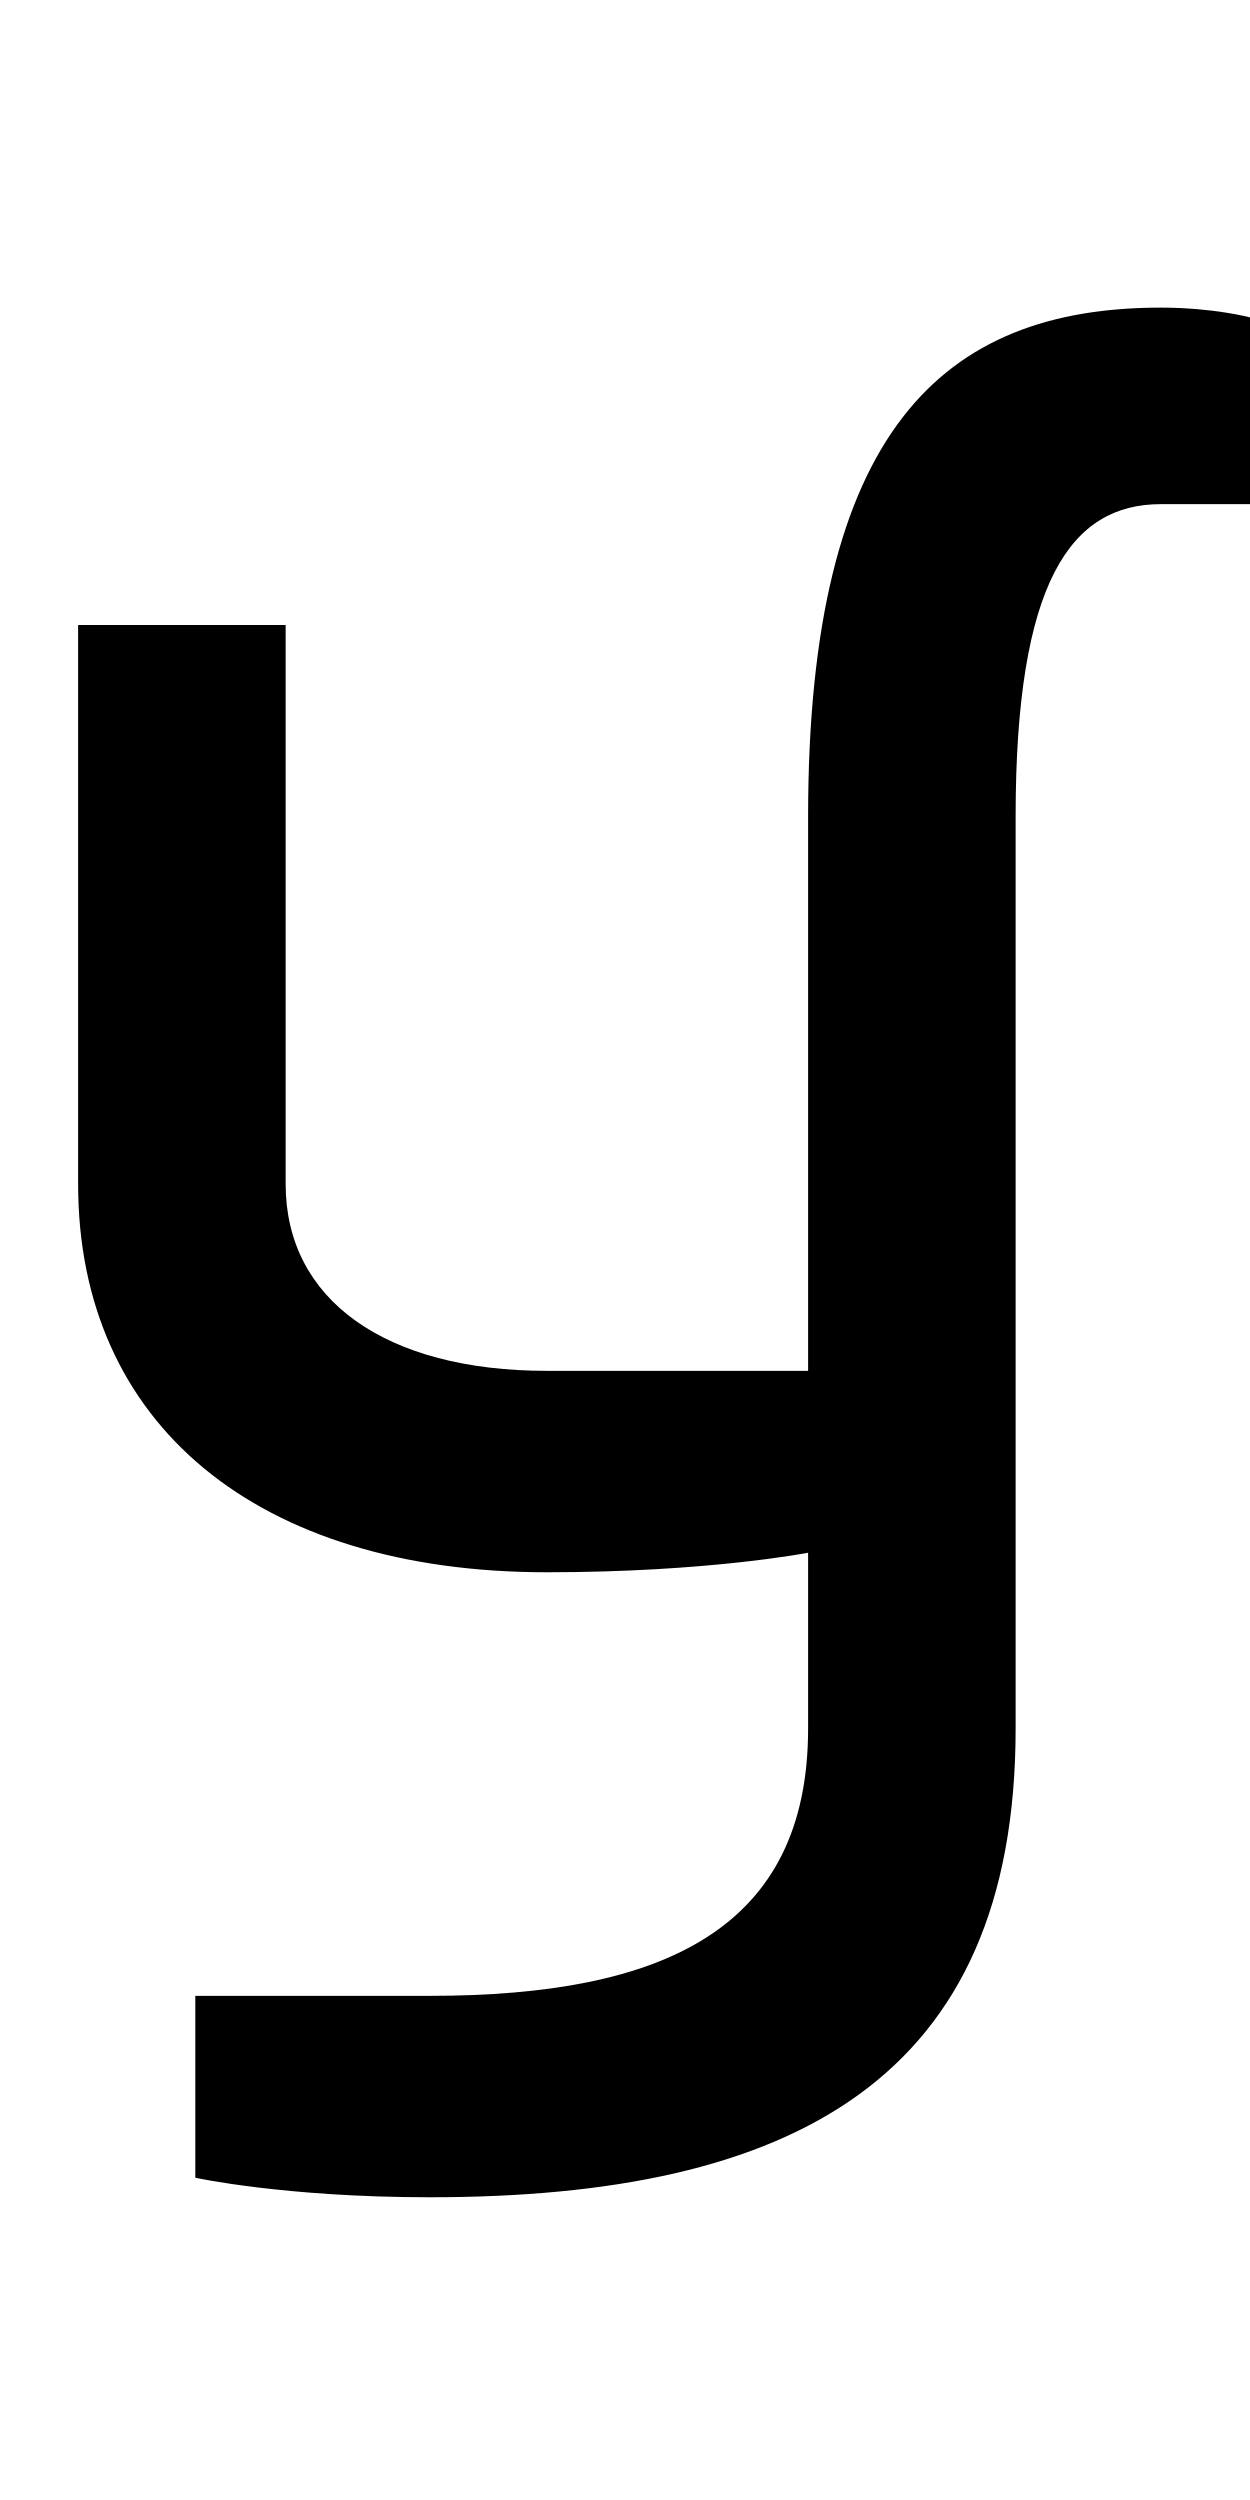
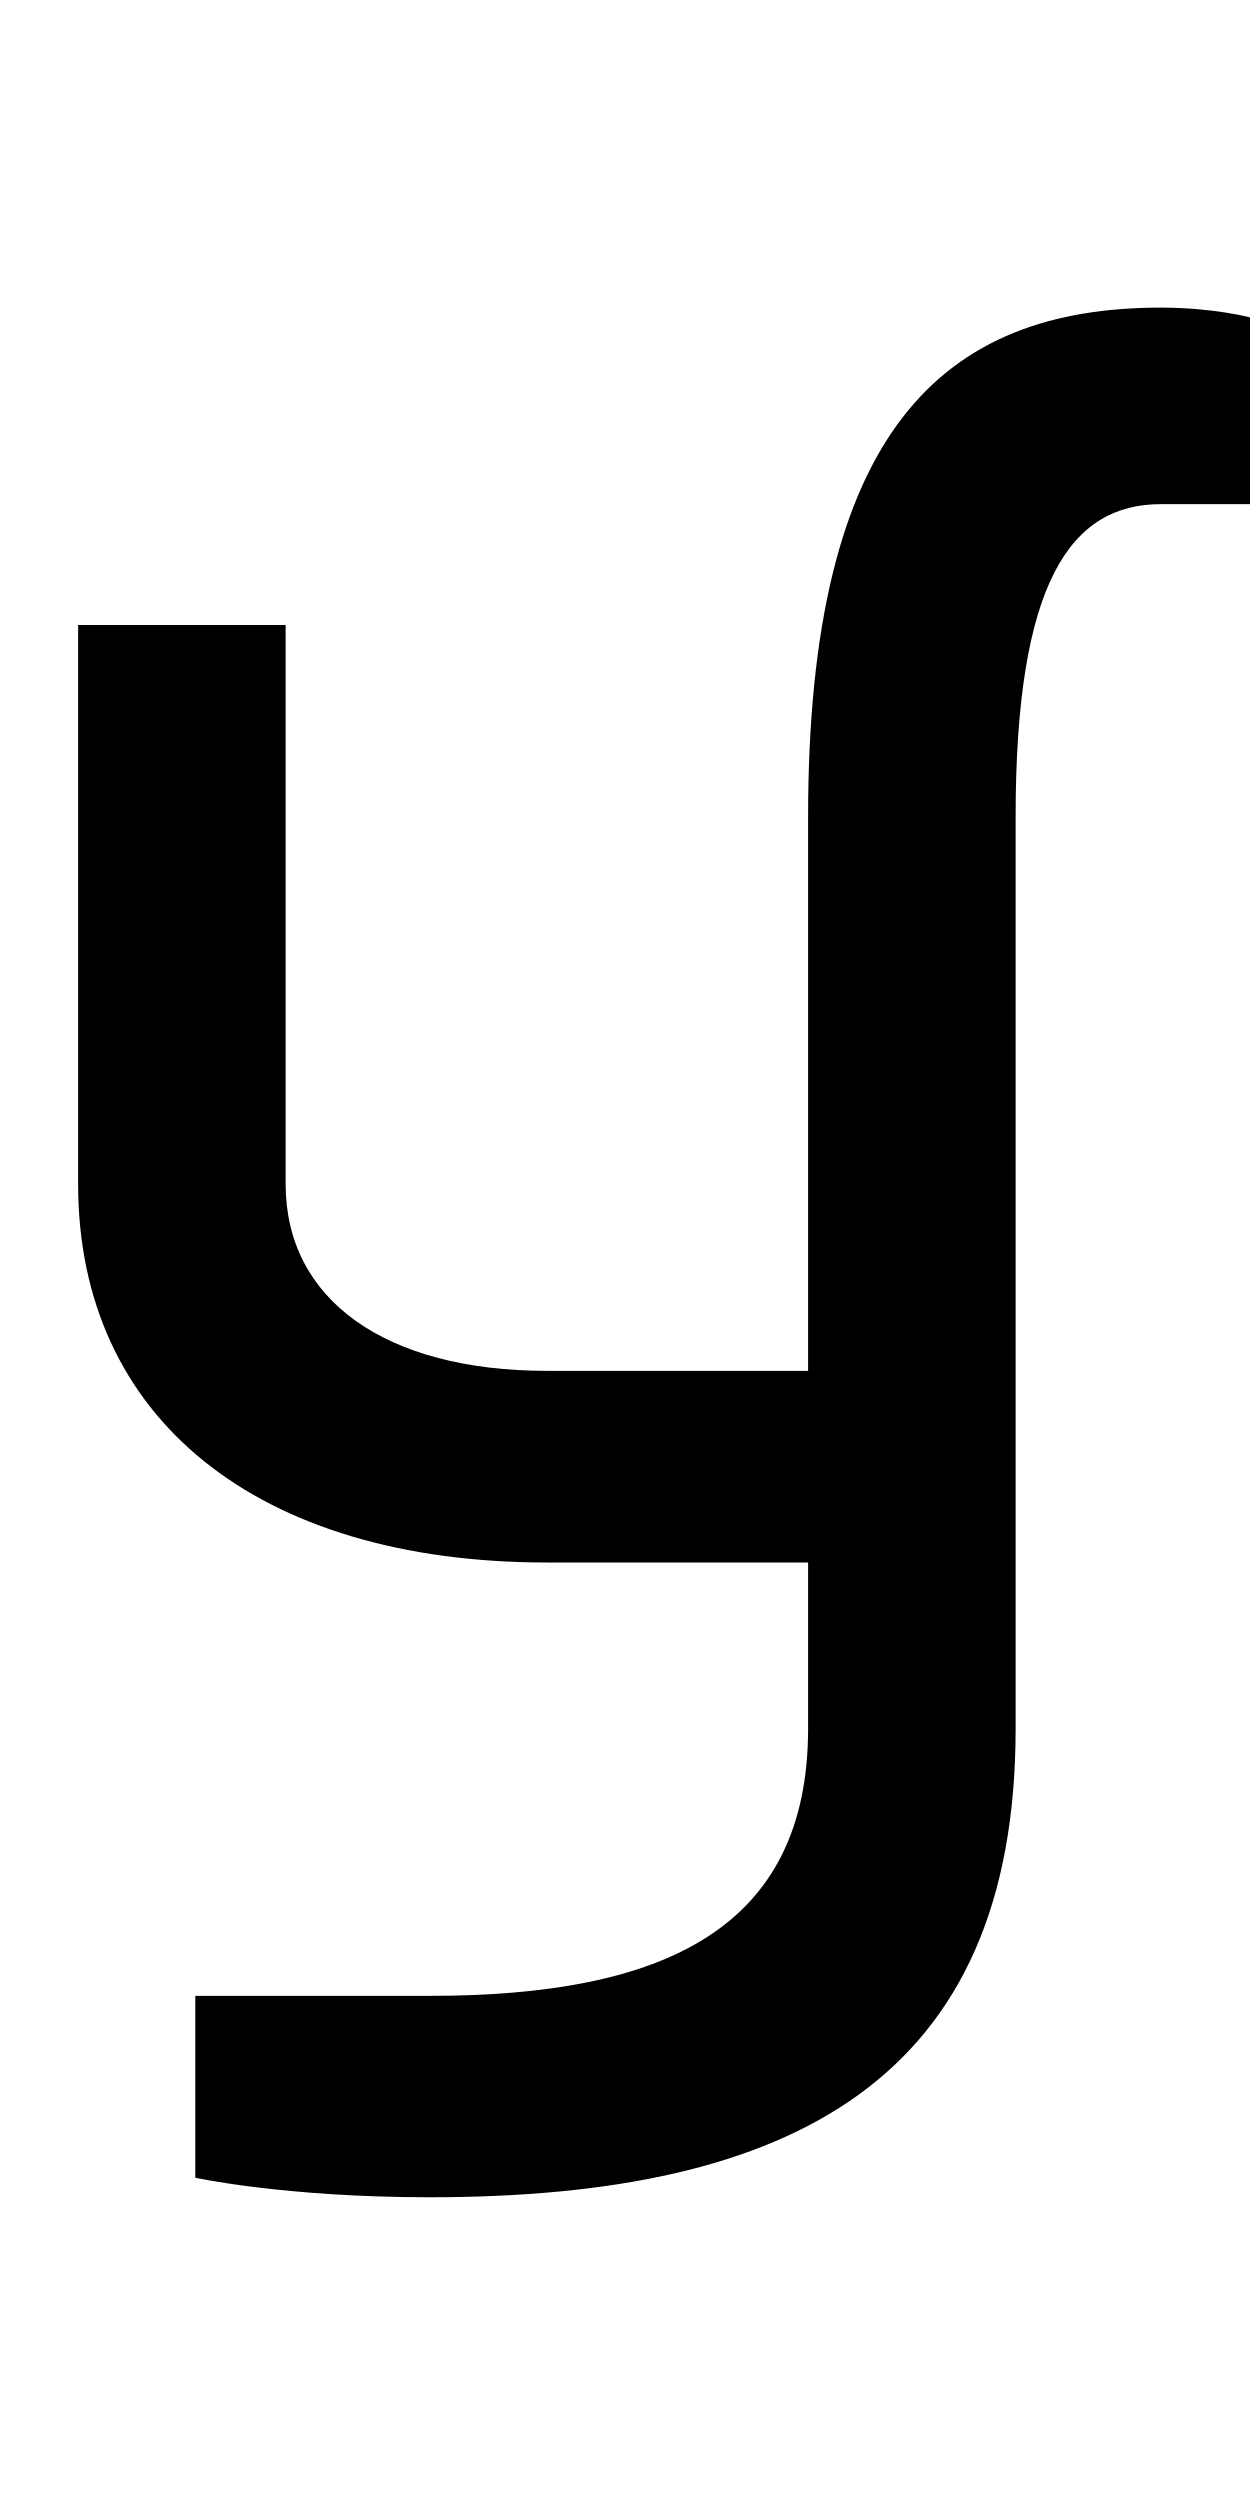
<svg xmlns="http://www.w3.org/2000/svg" id="svg3355" height="2048" width="1024" version="1.1">
  <defs id="defs3357" />
-   <path style="display:inline;fill:#000000;fill-opacity:1;stroke:none" id="path3157-2-7-7-2-8-2-3-1-9" d="M 951,252 C 771.998,252 662,353.005 662,669 v 454 H 448 C 316.003,1123 234,1064.997 234,970 V 512 H 64 v 458 c 0,197.002 147.002,318 384,318 131.997,0 214,-16 214,-16 v 144 c 0,164.003 -117.996,219 -310,219 H 160 v 149 c 0,0 73,16 192,16 296.995,0 480,-95.996 480,-384 V 669 c 0,-192.004 44.997,-256 119,-256 h 73 V 260 c 0,0 -30.003,-8 -73,-8 z" />
+   <path id="path3157-2-7-7-2-8-2-3-1-9" style="display:inline;fill:#000000;fill-opacity:1;stroke:none" d="M 951,252 C 771.998,252 662,353.005 662,669 v 454 H 448 C 316.003,1123 234,1064.997 234,970 V 512 H 64 v 458 c 0,191.998 147.002,310 384,310 h 214 v 136 c 0,164.003 -117.996,219 -310,219 H 160 v 149 c 0,0 73,16 192,16 296.995,0 480,-95.996 480,-384 V 669 c 0,-192.004 44.997,-256 119,-256 h 73 V 260 c 0,0 -30.003,-8 -73,-8 z" />
</svg>
